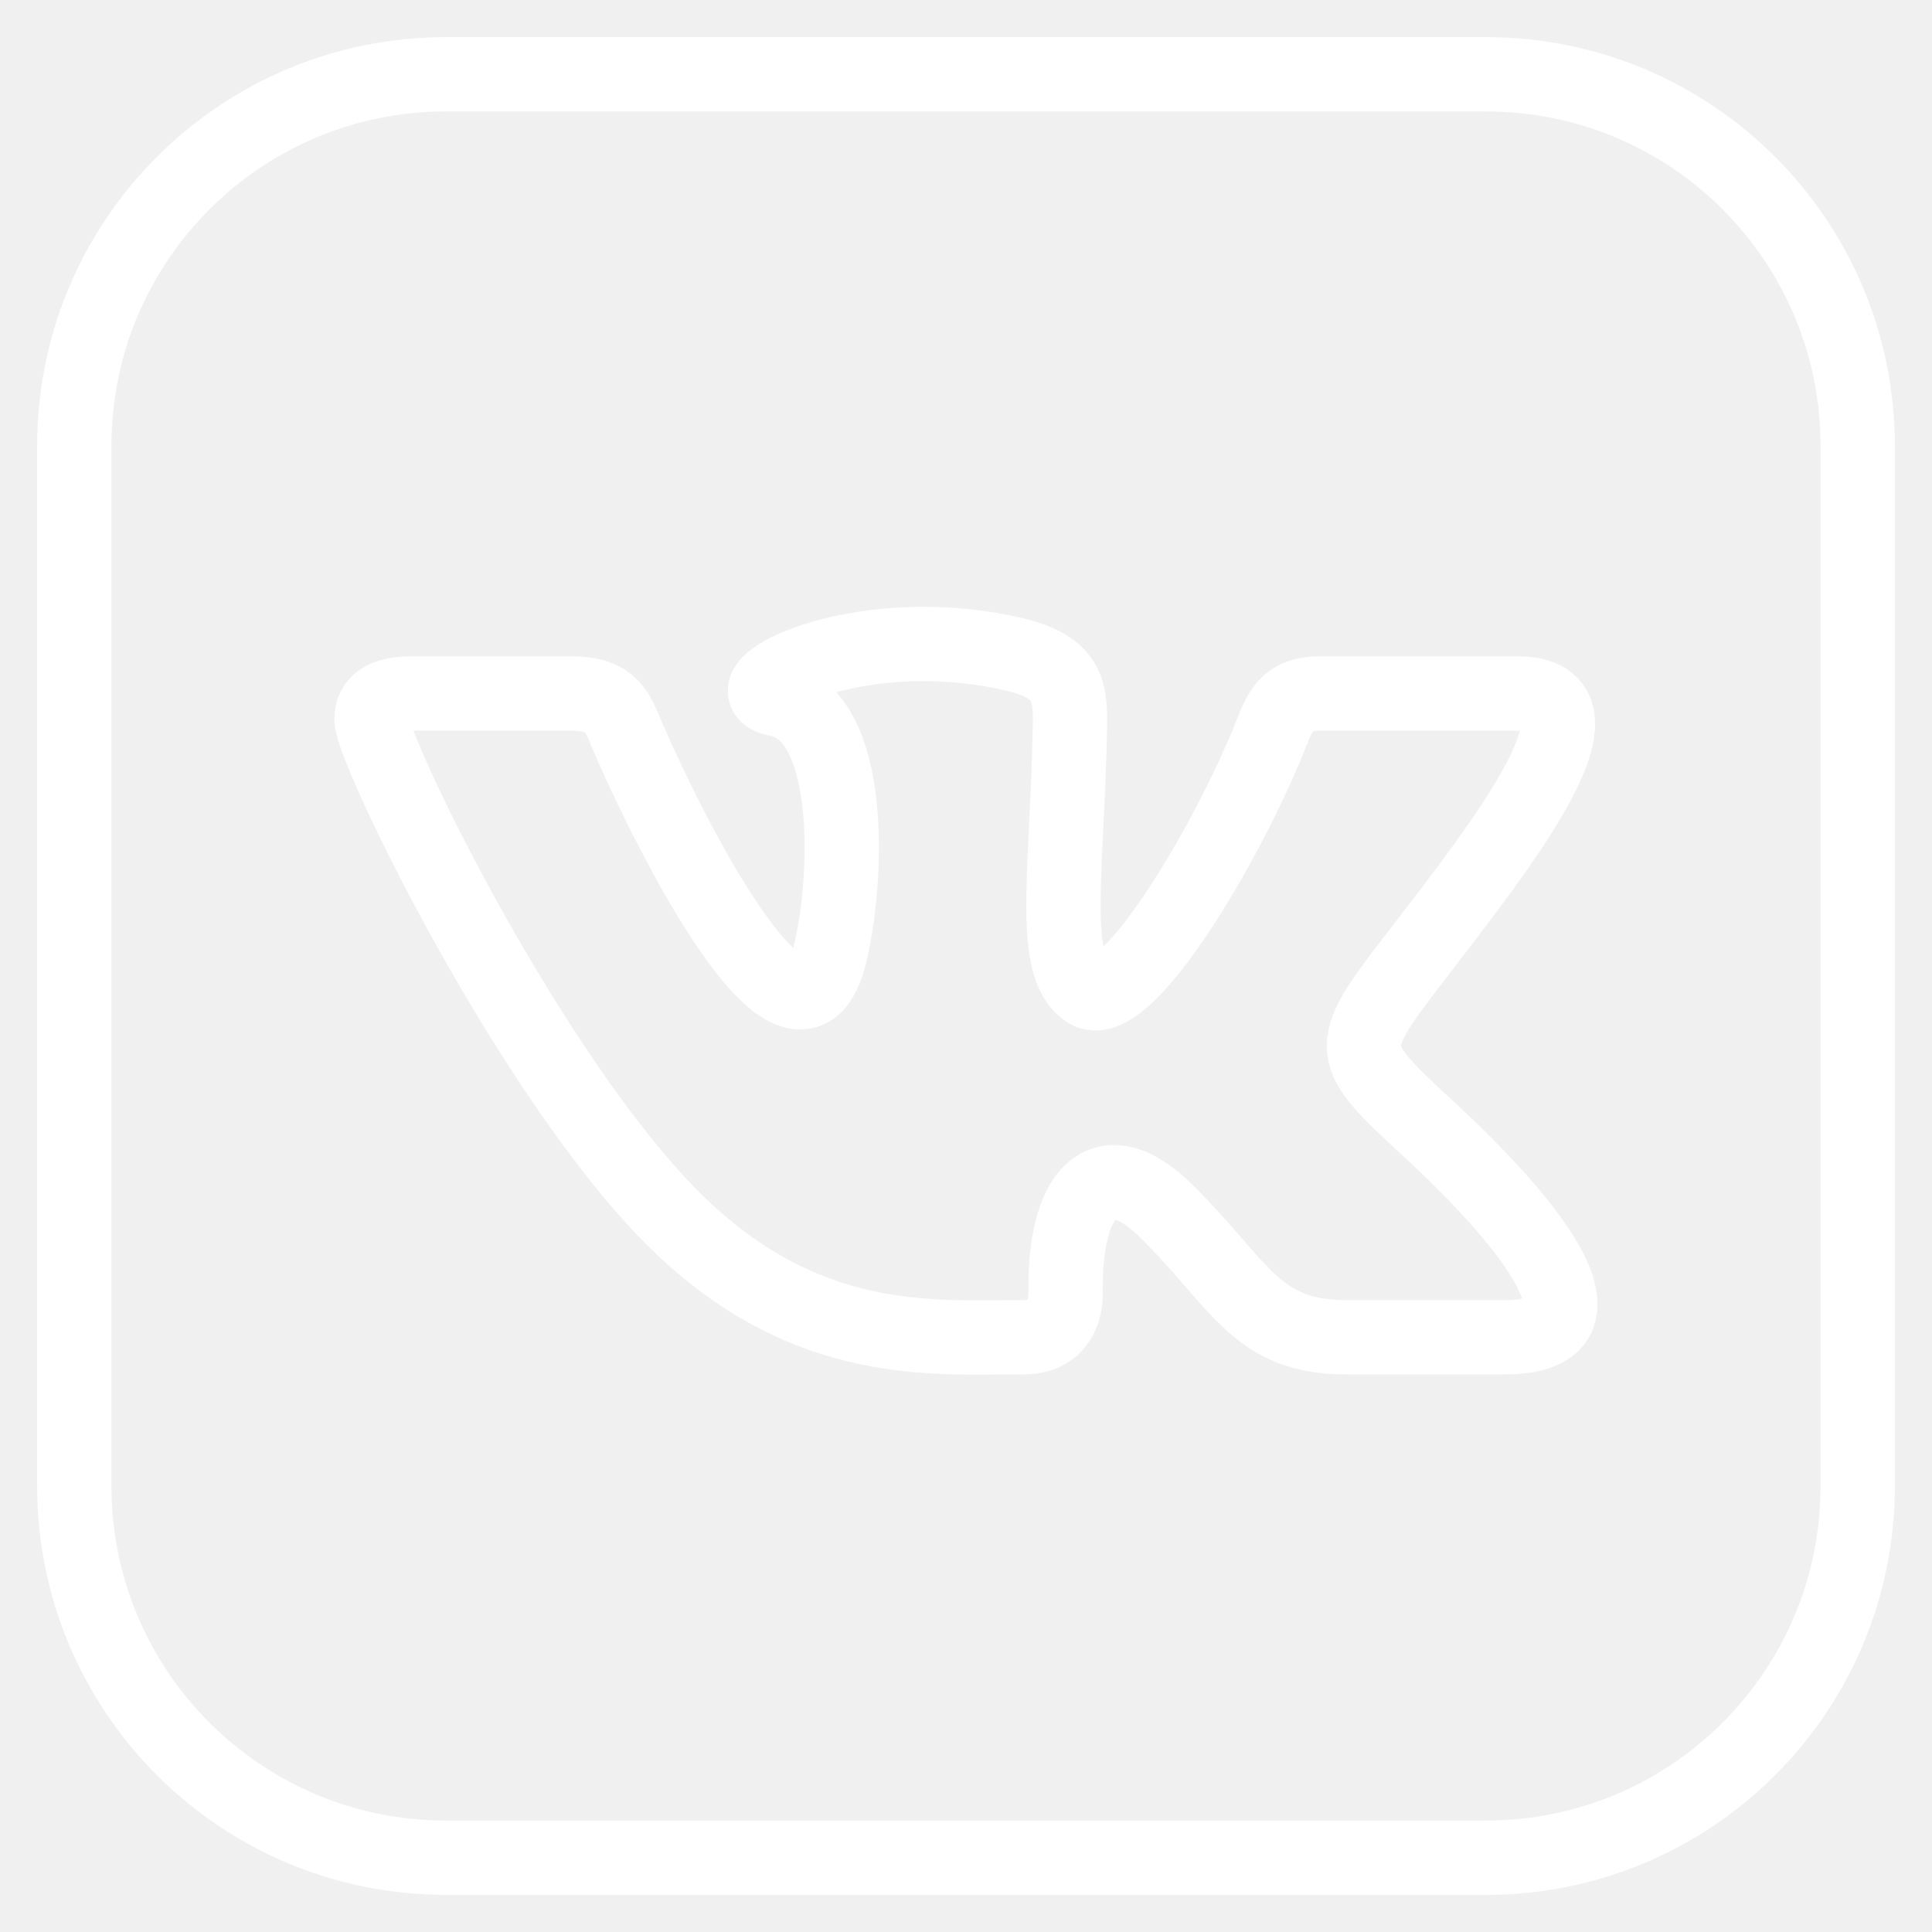
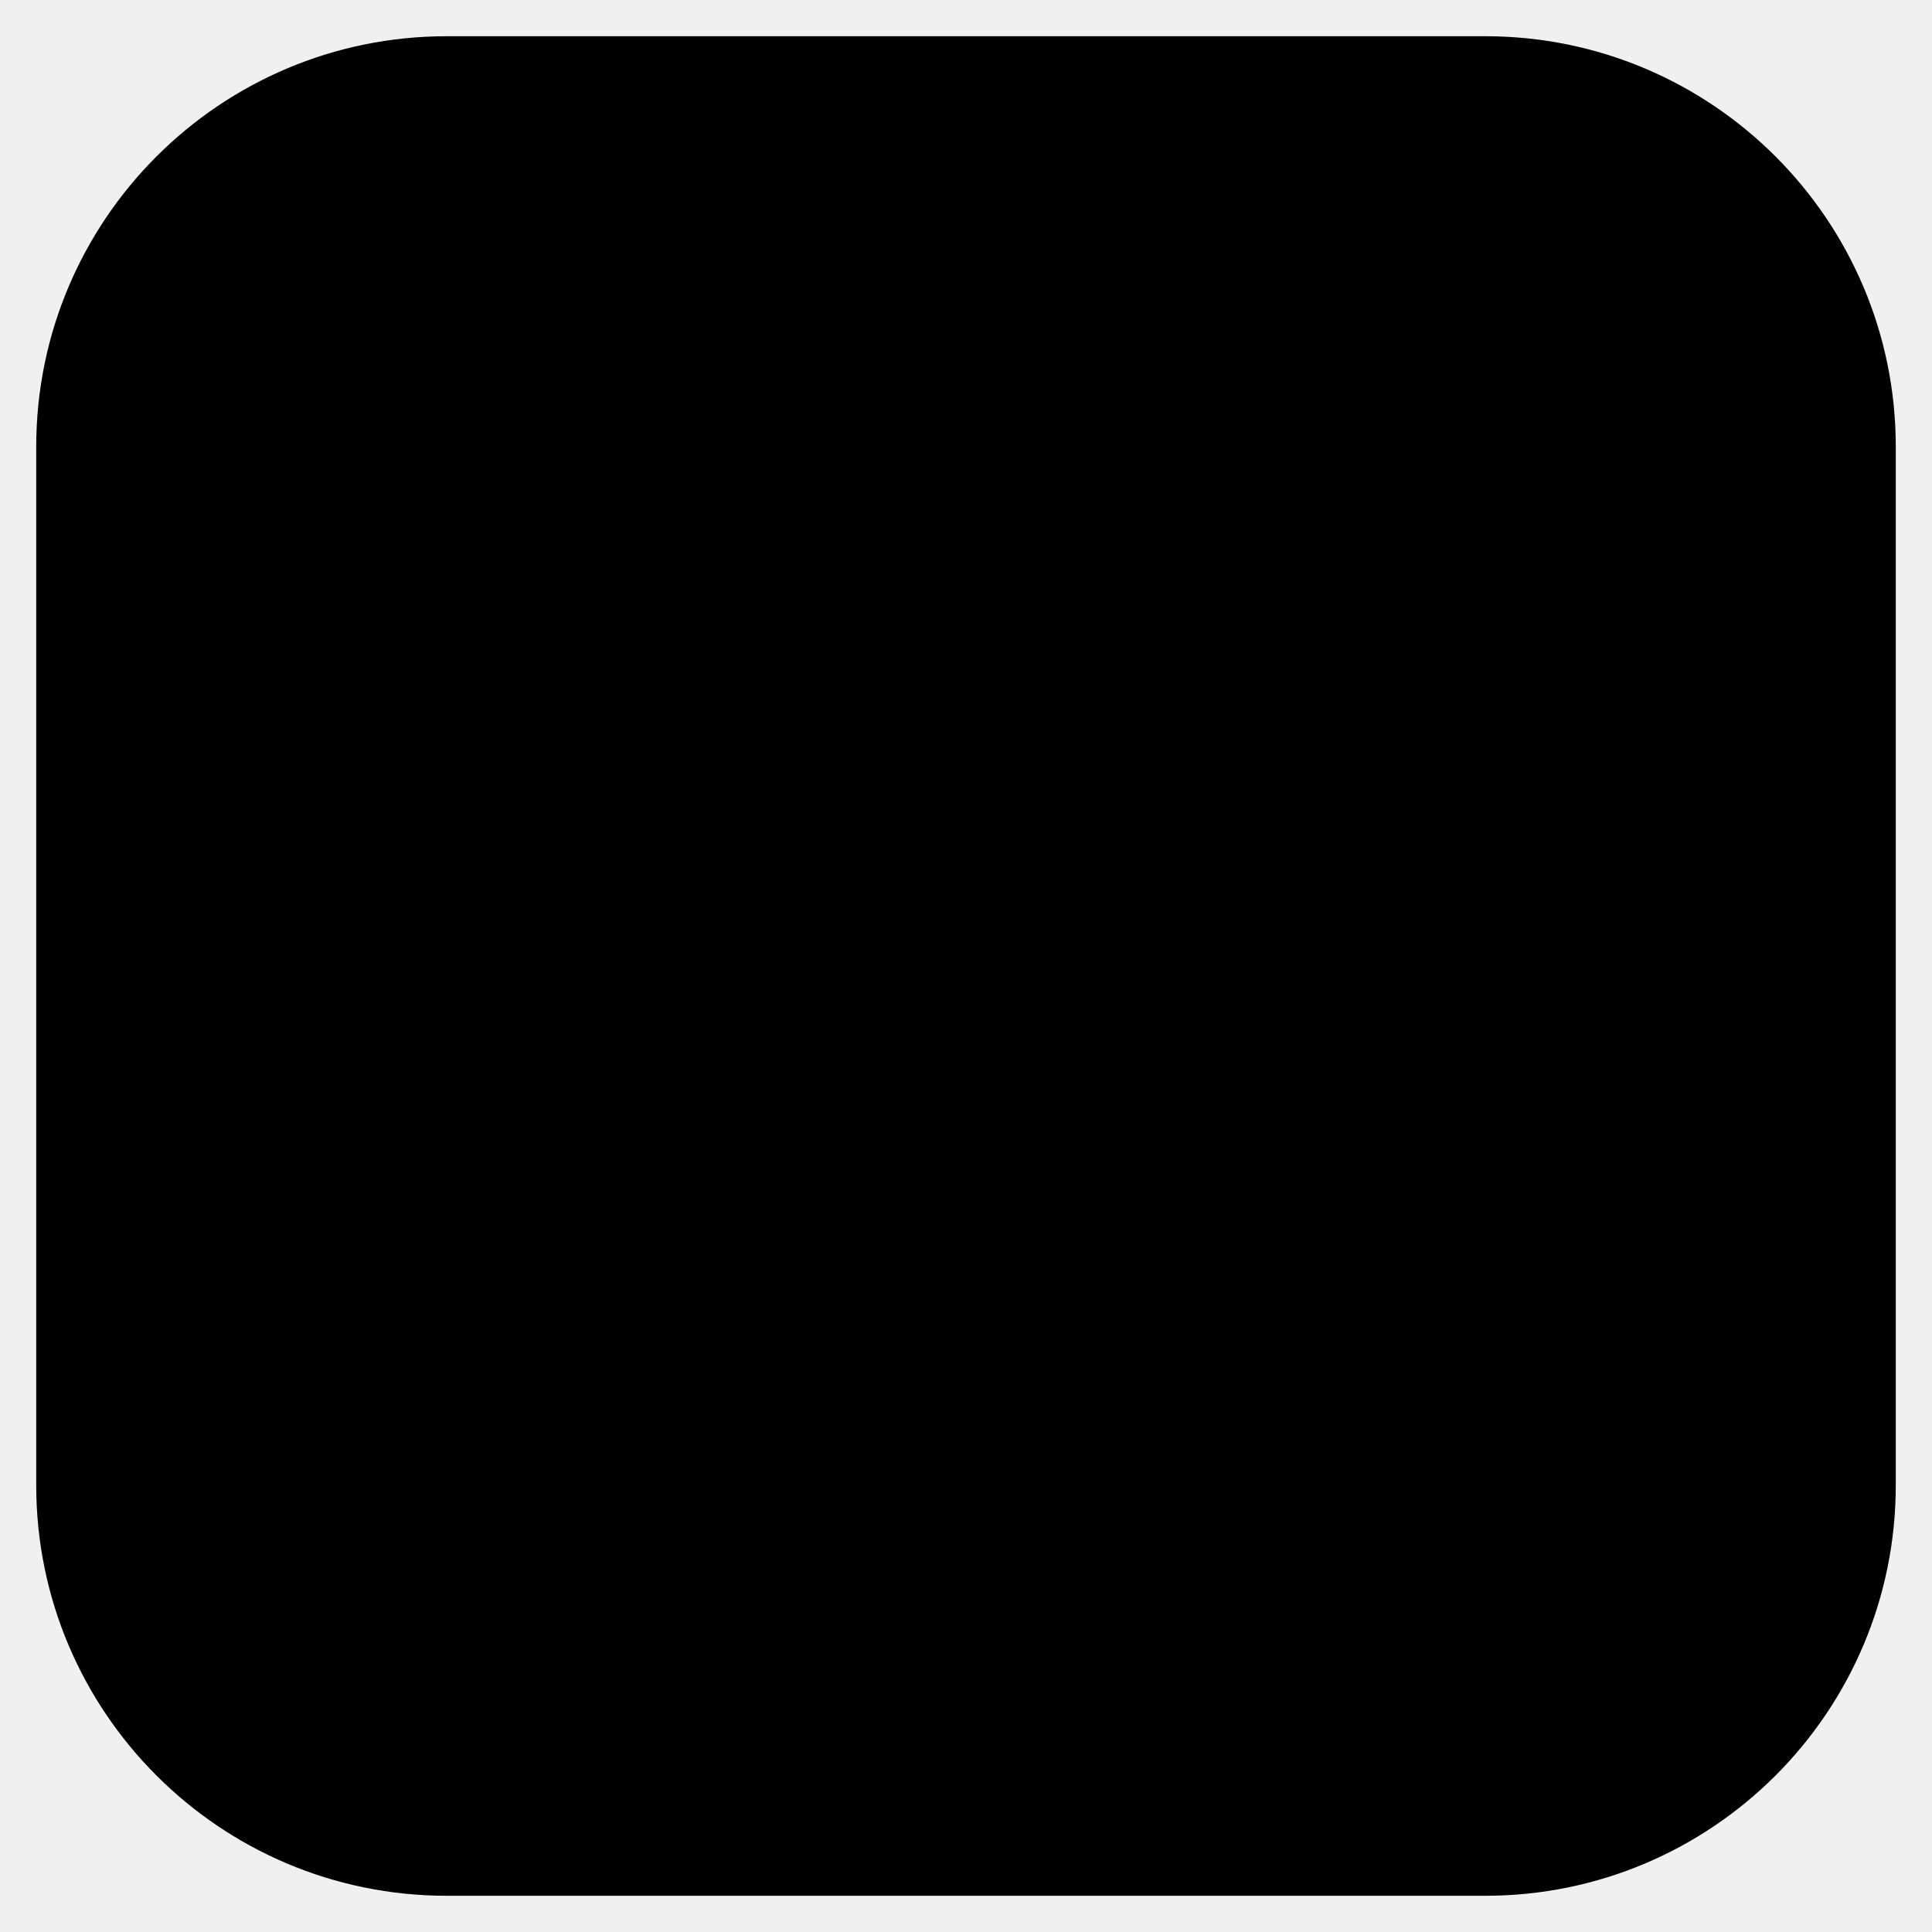
- <svg xmlns="http://www.w3.org/2000/svg" width="26px" height="26px" viewBox="0 0 26 26" version="1.1">
+ <svg xmlns="http://www.w3.org/2000/svg" width="400px" height="400px" viewBox="0 0 400 400" version="1.1">
  <defs />
-   <g id="Page-1" stroke="none" stroke-width="1" fill="none" fill-rule="evenodd">
-     <path d="M20,1 L6,1 C3.239,1 1,3.239 1,6 L1,20 C1,22.761 3.239,25 6,25 L20,25 C22.762,25 25,22.761 25,20 L25,6 C25,3.239 22.762,1 20,1 Z M20.25,17.996 L18.116,17.996 C16.911,17.996 16.707,17.309 15.715,16.317 C14.818,15.42 14.32,16.108 14.341,17.385 C14.347,17.724 14.18,17.996 13.775,17.996 C12.511,17.996 10.695,18.174 8.857,16.19 C6.974,14.157 5,10.079 5,9.677 C5,9.44 5.196,9.333 5.524,9.333 L7.694,9.333 C8.268,9.333 8.317,9.617 8.477,9.982 C9.144,11.503 10.742,14.556 11.167,12.852 C11.411,11.874 11.511,9.607 10.464,9.412 C9.87,9.302 10.916,8.666 12.432,8.666 C12.809,8.666 13.218,8.707 13.637,8.803 C14.406,8.982 14.408,9.326 14.398,9.829 C14.359,11.732 14.129,13.013 14.631,13.336 C15.11,13.646 16.37,11.619 17.034,10.055 C17.217,9.622 17.253,9.333 17.768,9.333 L20.422,9.333 C21.812,9.333 20.24,11.33 19.039,12.89 C18.071,14.145 18.123,14.17 19.248,15.214 C20.051,15.958 20.998,16.974 20.998,17.55 C21,17.822 20.788,17.996 20.25,17.996 L20.25,17.996 Z" id="Shape" stroke="#FFFFFF" fill-rule="nonzero" />
+   <g id="vk">
+     <rect id="Rectangle" x="7.5" y="7.5" width="385" height="385" rx="85" />
+     <path d="M321.167,277.5 L285.6,277.5 C265.517,277.5 262.117,266.05 245.583,249.517 C230.633,234.567 222.333,246.033 222.683,267.317 C222.783,272.967 220,277.5 213.25,277.5 C192.183,277.5 161.917,280.467 131.283,247.4 C99.9,213.517 67,145.55 67,138.85 C67,134.9 70.267,133.117 75.733,133.117 L111.9,133.117 C121.467,133.117 122.283,137.85 124.95,143.933 C136.067,169.283 162.7,220.167 169.783,191.767 C173.85,175.467 175.517,137.683 158.067,134.433 C148.167,132.6 165.6,122 190.867,122 C197.15,122 203.967,122.683 210.95,124.283 C223.767,127.267 223.8,133 223.633,141.383 C222.983,173.1 219.15,194.45 227.517,199.833 C235.5,205 256.5,171.217 267.567,145.15 C270.617,137.933 271.217,133.117 279.8,133.117 L324.033,133.117 C347.2,133.117 321,166.4 300.983,192.4 C284.85,213.317 285.717,213.733 304.467,231.133 C317.85,243.533 333.633,260.467 333.633,270.067 C333.667,274.6 330.133,277.5 321.167,277.5 L321.167,277.5 Z" id="Shape-path" />
  </g>
</svg>
